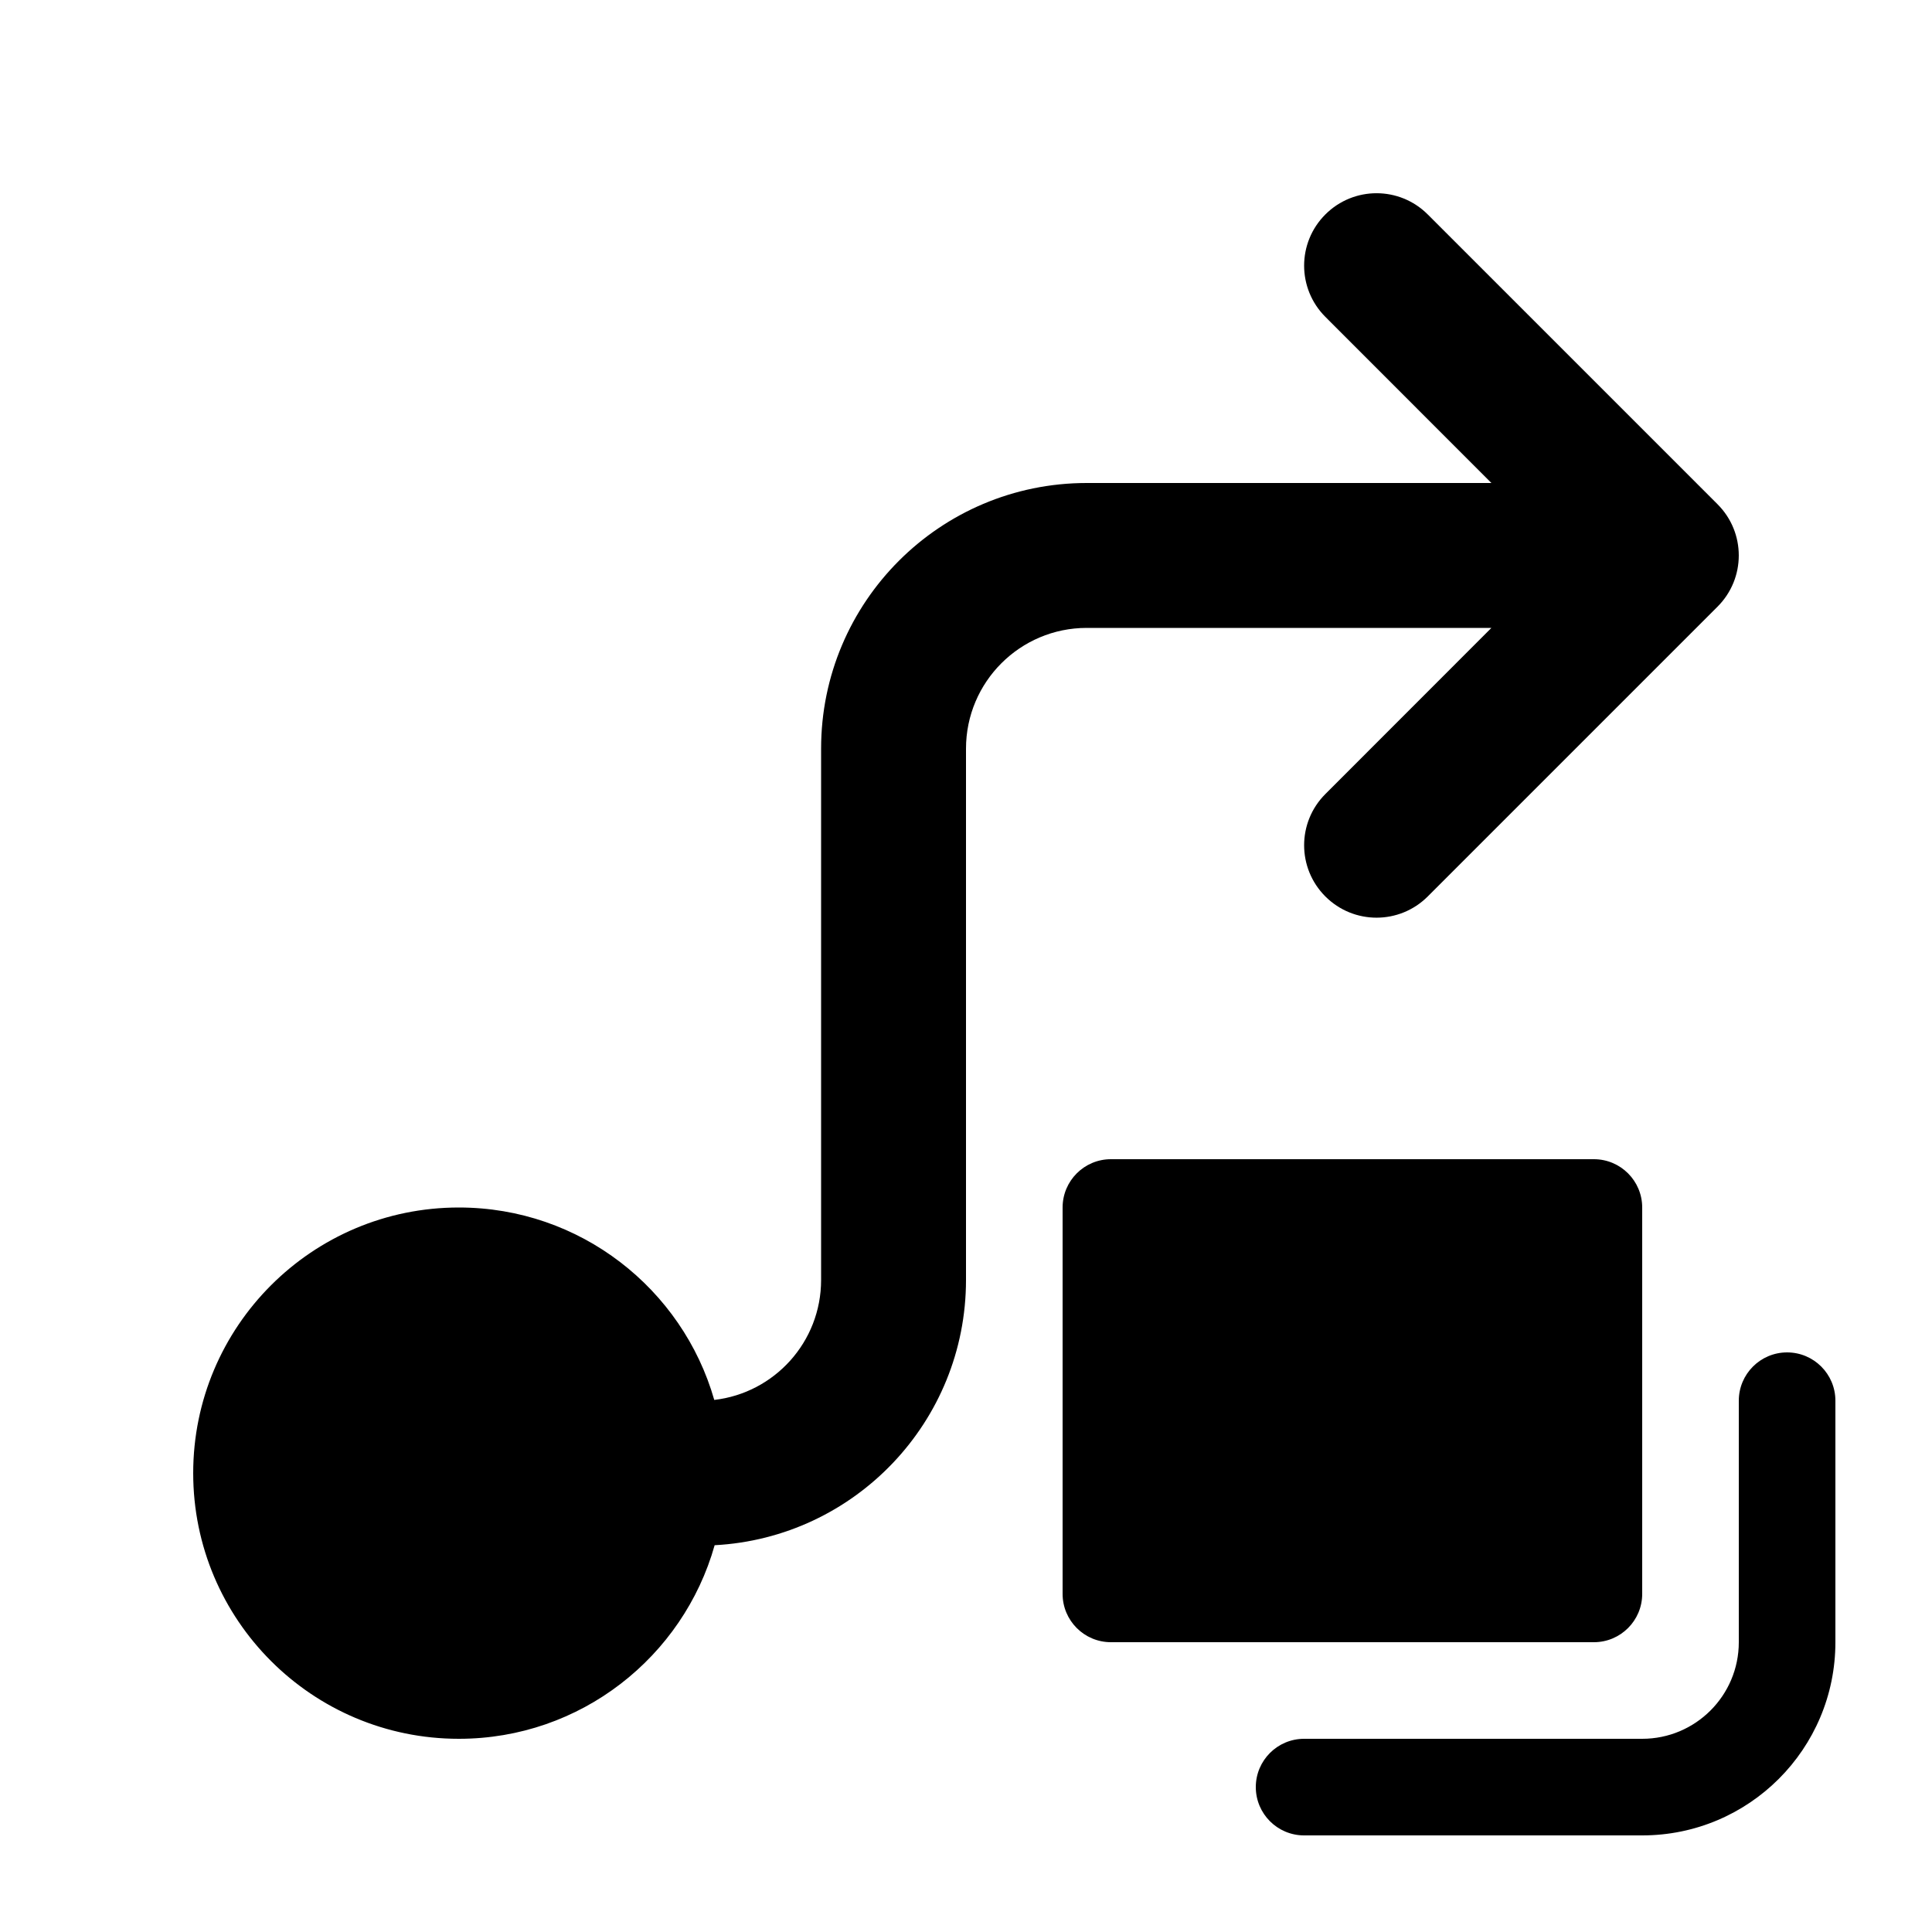
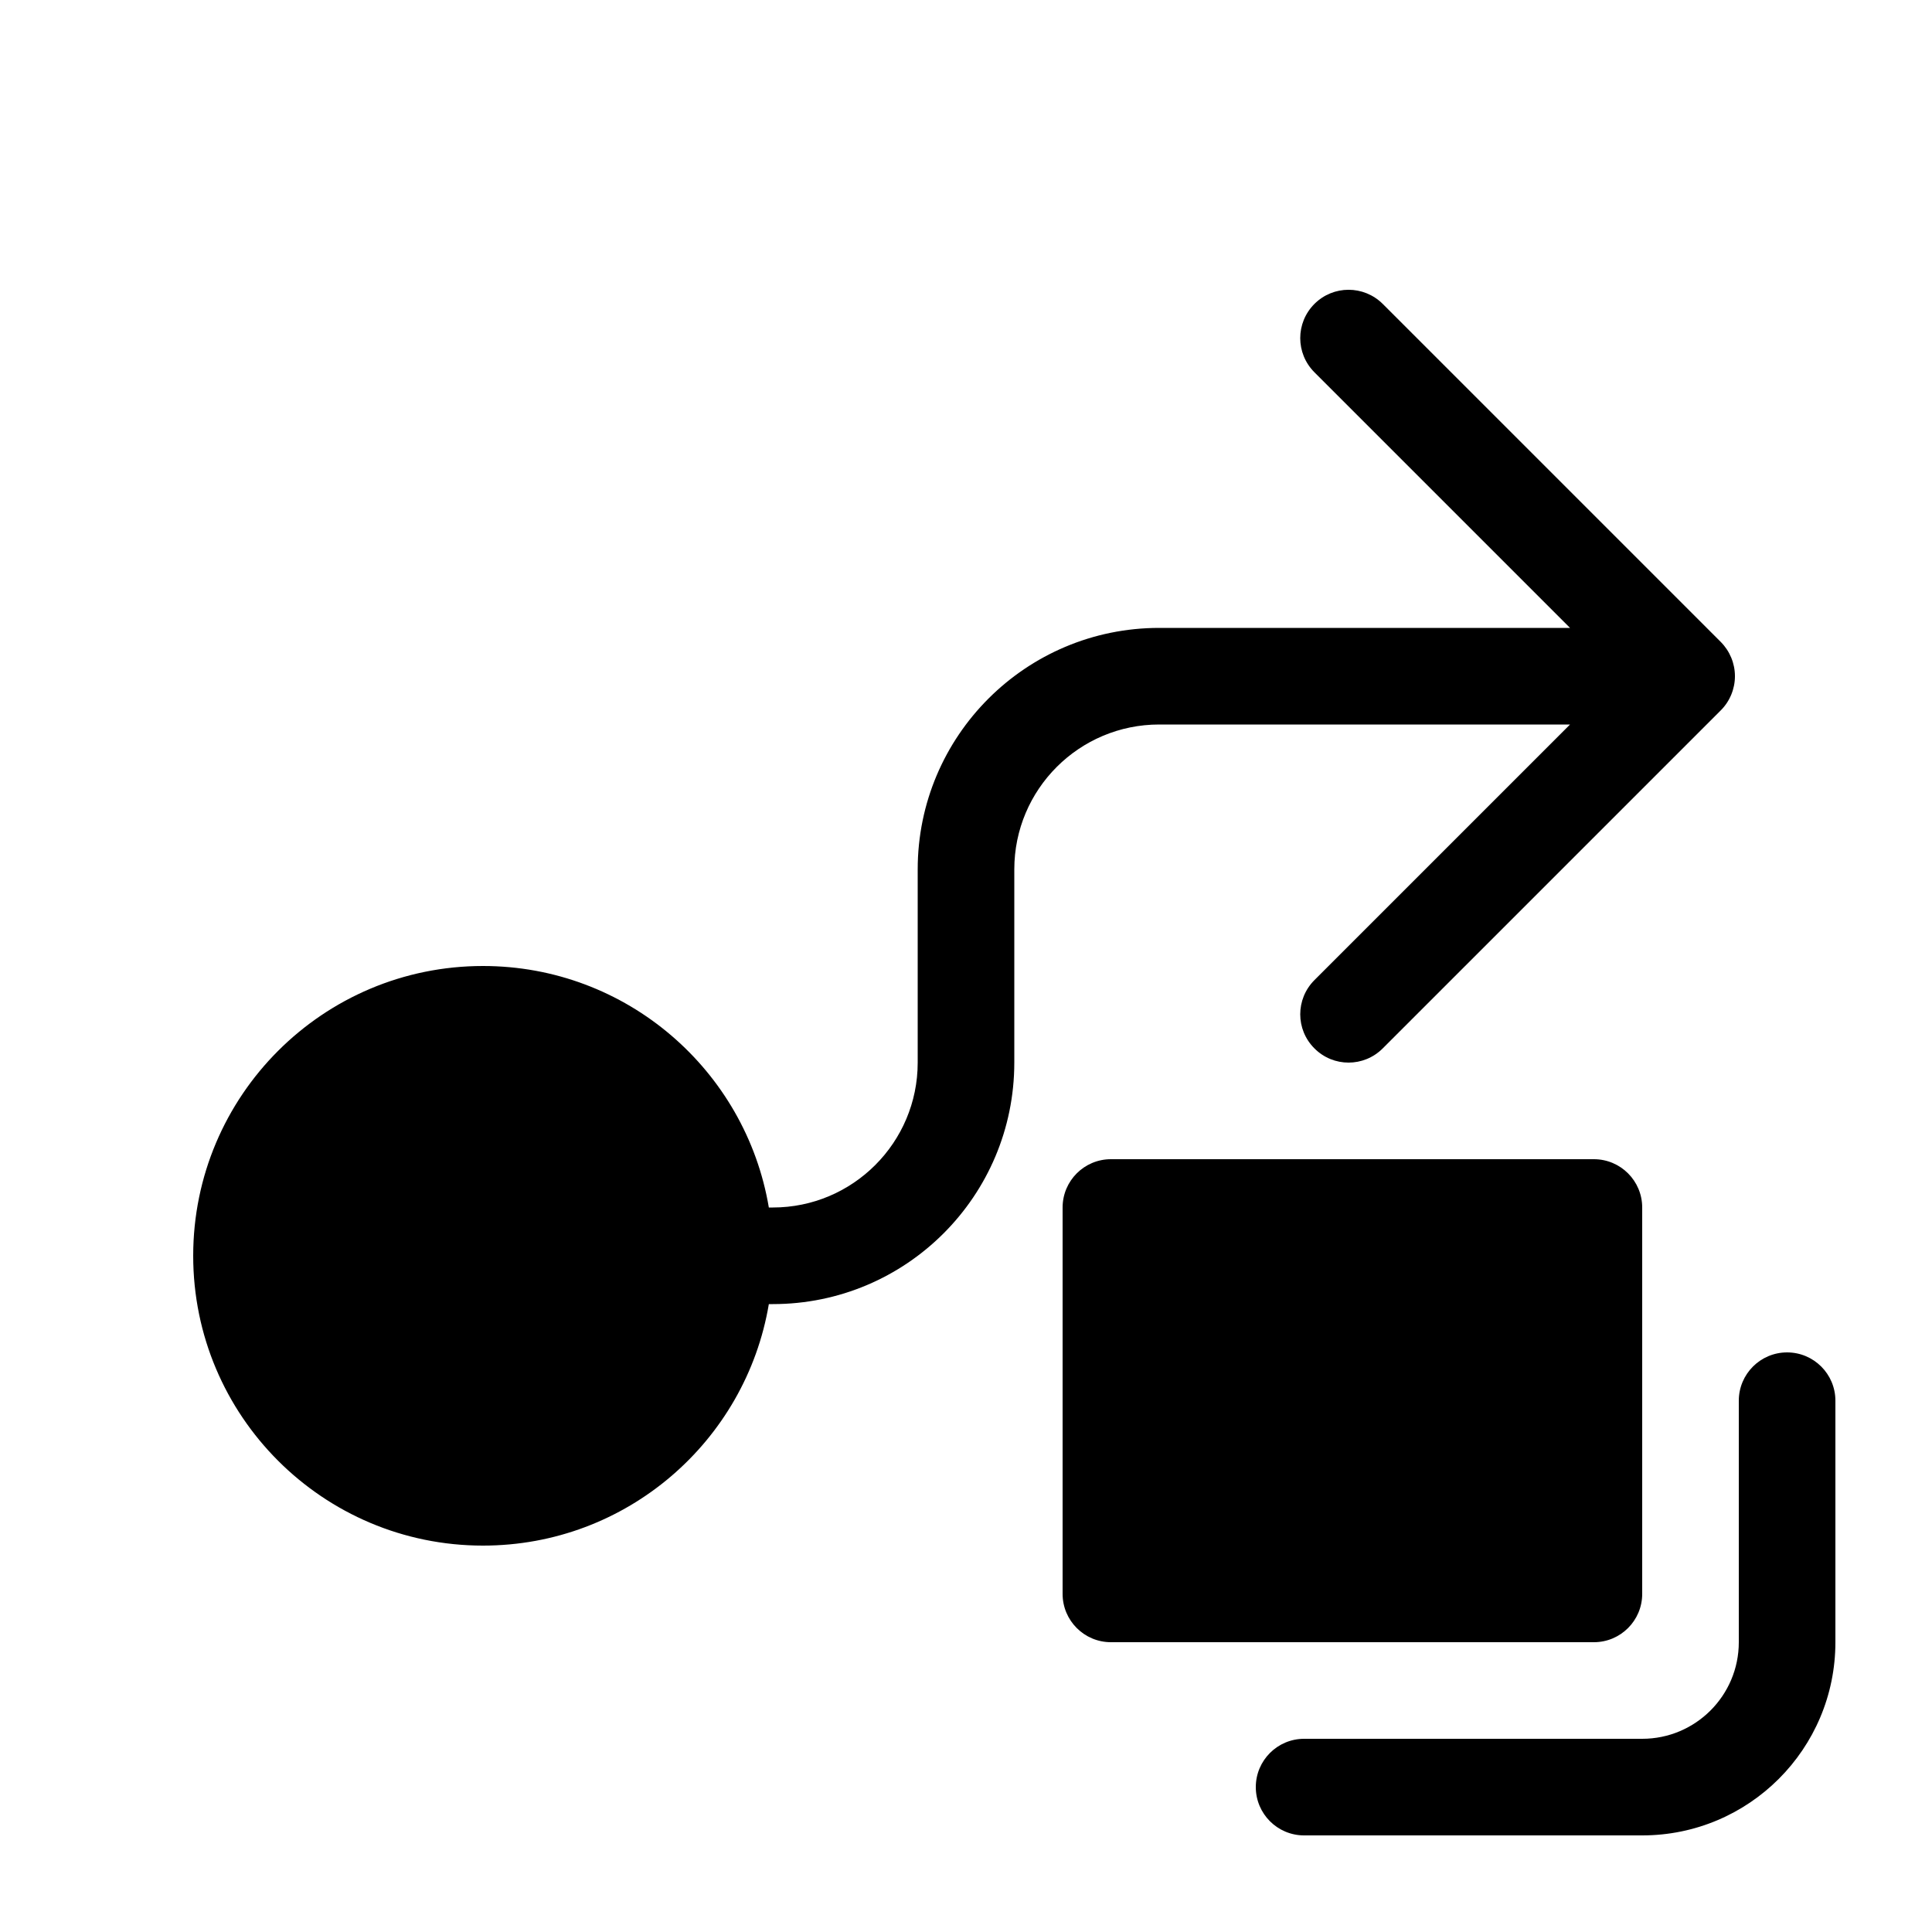
<svg xmlns="http://www.w3.org/2000/svg" viewBox="0 0 20 20" fill="none">
-   <path d="M14.78 2.22C14.487 1.927 14.013 1.927 13.72 2.22C13.427 2.513 13.427 2.987 13.72 3.28L15.439 5H11.25C9.731 5 8.5 6.231 8.5 7.75V13.25C8.5 13.892 8.017 14.42 7.394 14.492C7.065 13.342 6.006 12.5 4.75 12.5C3.231 12.5 2 13.731 2 15.25C2 16.769 3.231 18 4.75 18C6.01 18 7.072 17.152 7.398 15.996C8.848 15.919 10 14.719 10 13.25V7.75C10 7.06 10.56 6.5 11.25 6.5H15.439L13.72 8.22C13.427 8.513 13.427 8.987 13.72 9.28C14.013 9.573 14.487 9.573 14.78 9.28L17.78 6.28C18.073 5.987 18.073 5.513 17.78 5.22L14.78 2.22ZM11 12.5C11 12.224 11.224 12 11.5 12H16.5C16.776 12 17 12.224 17 12.5V16.5C17 16.776 16.776 17 16.5 17H11.5C11.224 17 11 16.776 11 16.5V12.5ZM19 14.5C19 14.224 18.776 14 18.5 14C18.224 14 18 14.224 18 14.5V17C18 17.552 17.552 18 17 18H13.5C13.224 18 13 18.224 13 18.5C13 18.776 13.224 19 13.5 19H17C18.105 19 19 18.105 19 17V14.5Z" fill="currentColor" />
+   <path d="M11 12.5C11 12.224 11.224 12 11.5 12H16.5C16.776 12 17 12.224 17 12.5V16.5C17 16.776 16.776 17 16.5 17H11.5C11.224 17 11 16.776 11 16.5V12.5ZM19 14.5C19 14.224 18.776 14 18.5 14C18.224 14 18 14.224 18 14.5V17C18 17.552 17.552 18 17 18H13.5C13.224 18 13 18.224 13 18.5C13 18.776 13.224 19 13.5 19H17C18.105 19 19 18.105 19 17V14.5ZM14.314 3.146C14.118 2.951 13.802 2.951 13.607 3.146C13.411 3.342 13.411 3.658 13.607 3.854L16.253 6.5H12C10.619 6.5 9.5 7.619 9.5 9V11C9.5 11.828 8.828 12.5 8 12.5H7.959C7.72 11.081 6.487 10 5 10C3.343 10 2 11.343 2 13C2 14.657 3.343 16 5 16C6.487 16 7.72 14.919 7.959 13.5H8C9.381 13.5 10.5 12.381 10.5 11V9C10.5 8.171 11.172 7.5 12 7.5H16.253L13.607 10.146C13.411 10.342 13.411 10.658 13.607 10.853C13.802 11.049 14.118 11.049 14.314 10.853L17.814 7.353C17.907 7.26 17.96 7.132 17.96 7C17.96 6.867 17.907 6.74 17.814 6.646L14.314 3.146Z" fill="currentColor" />
</svg>
